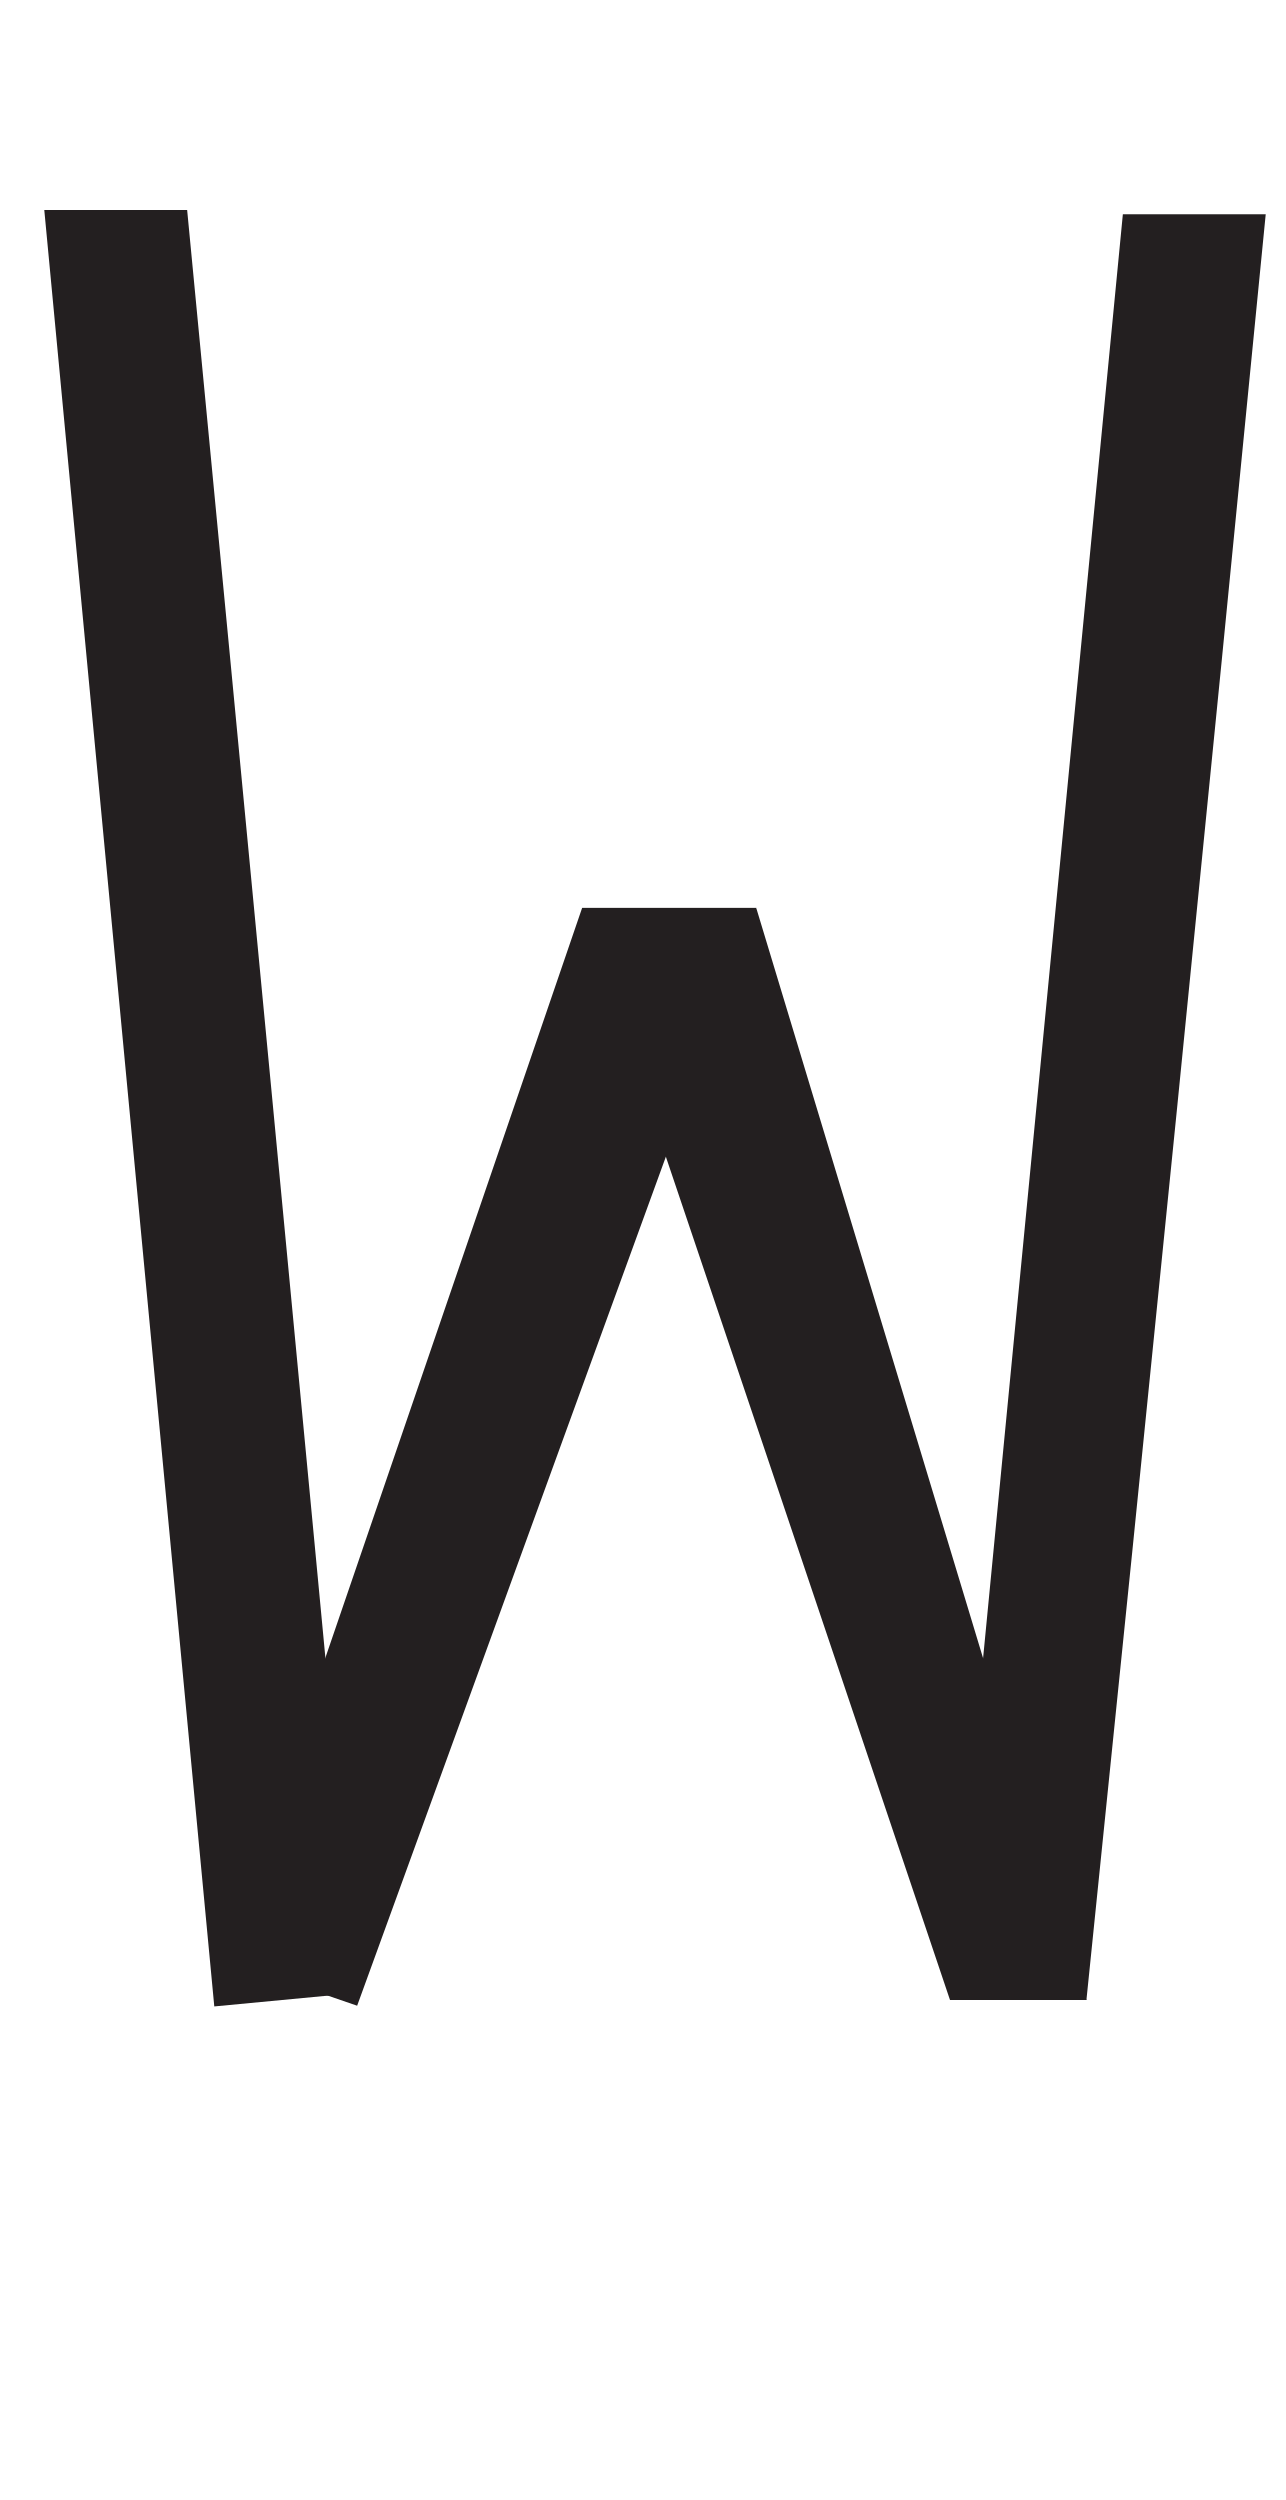
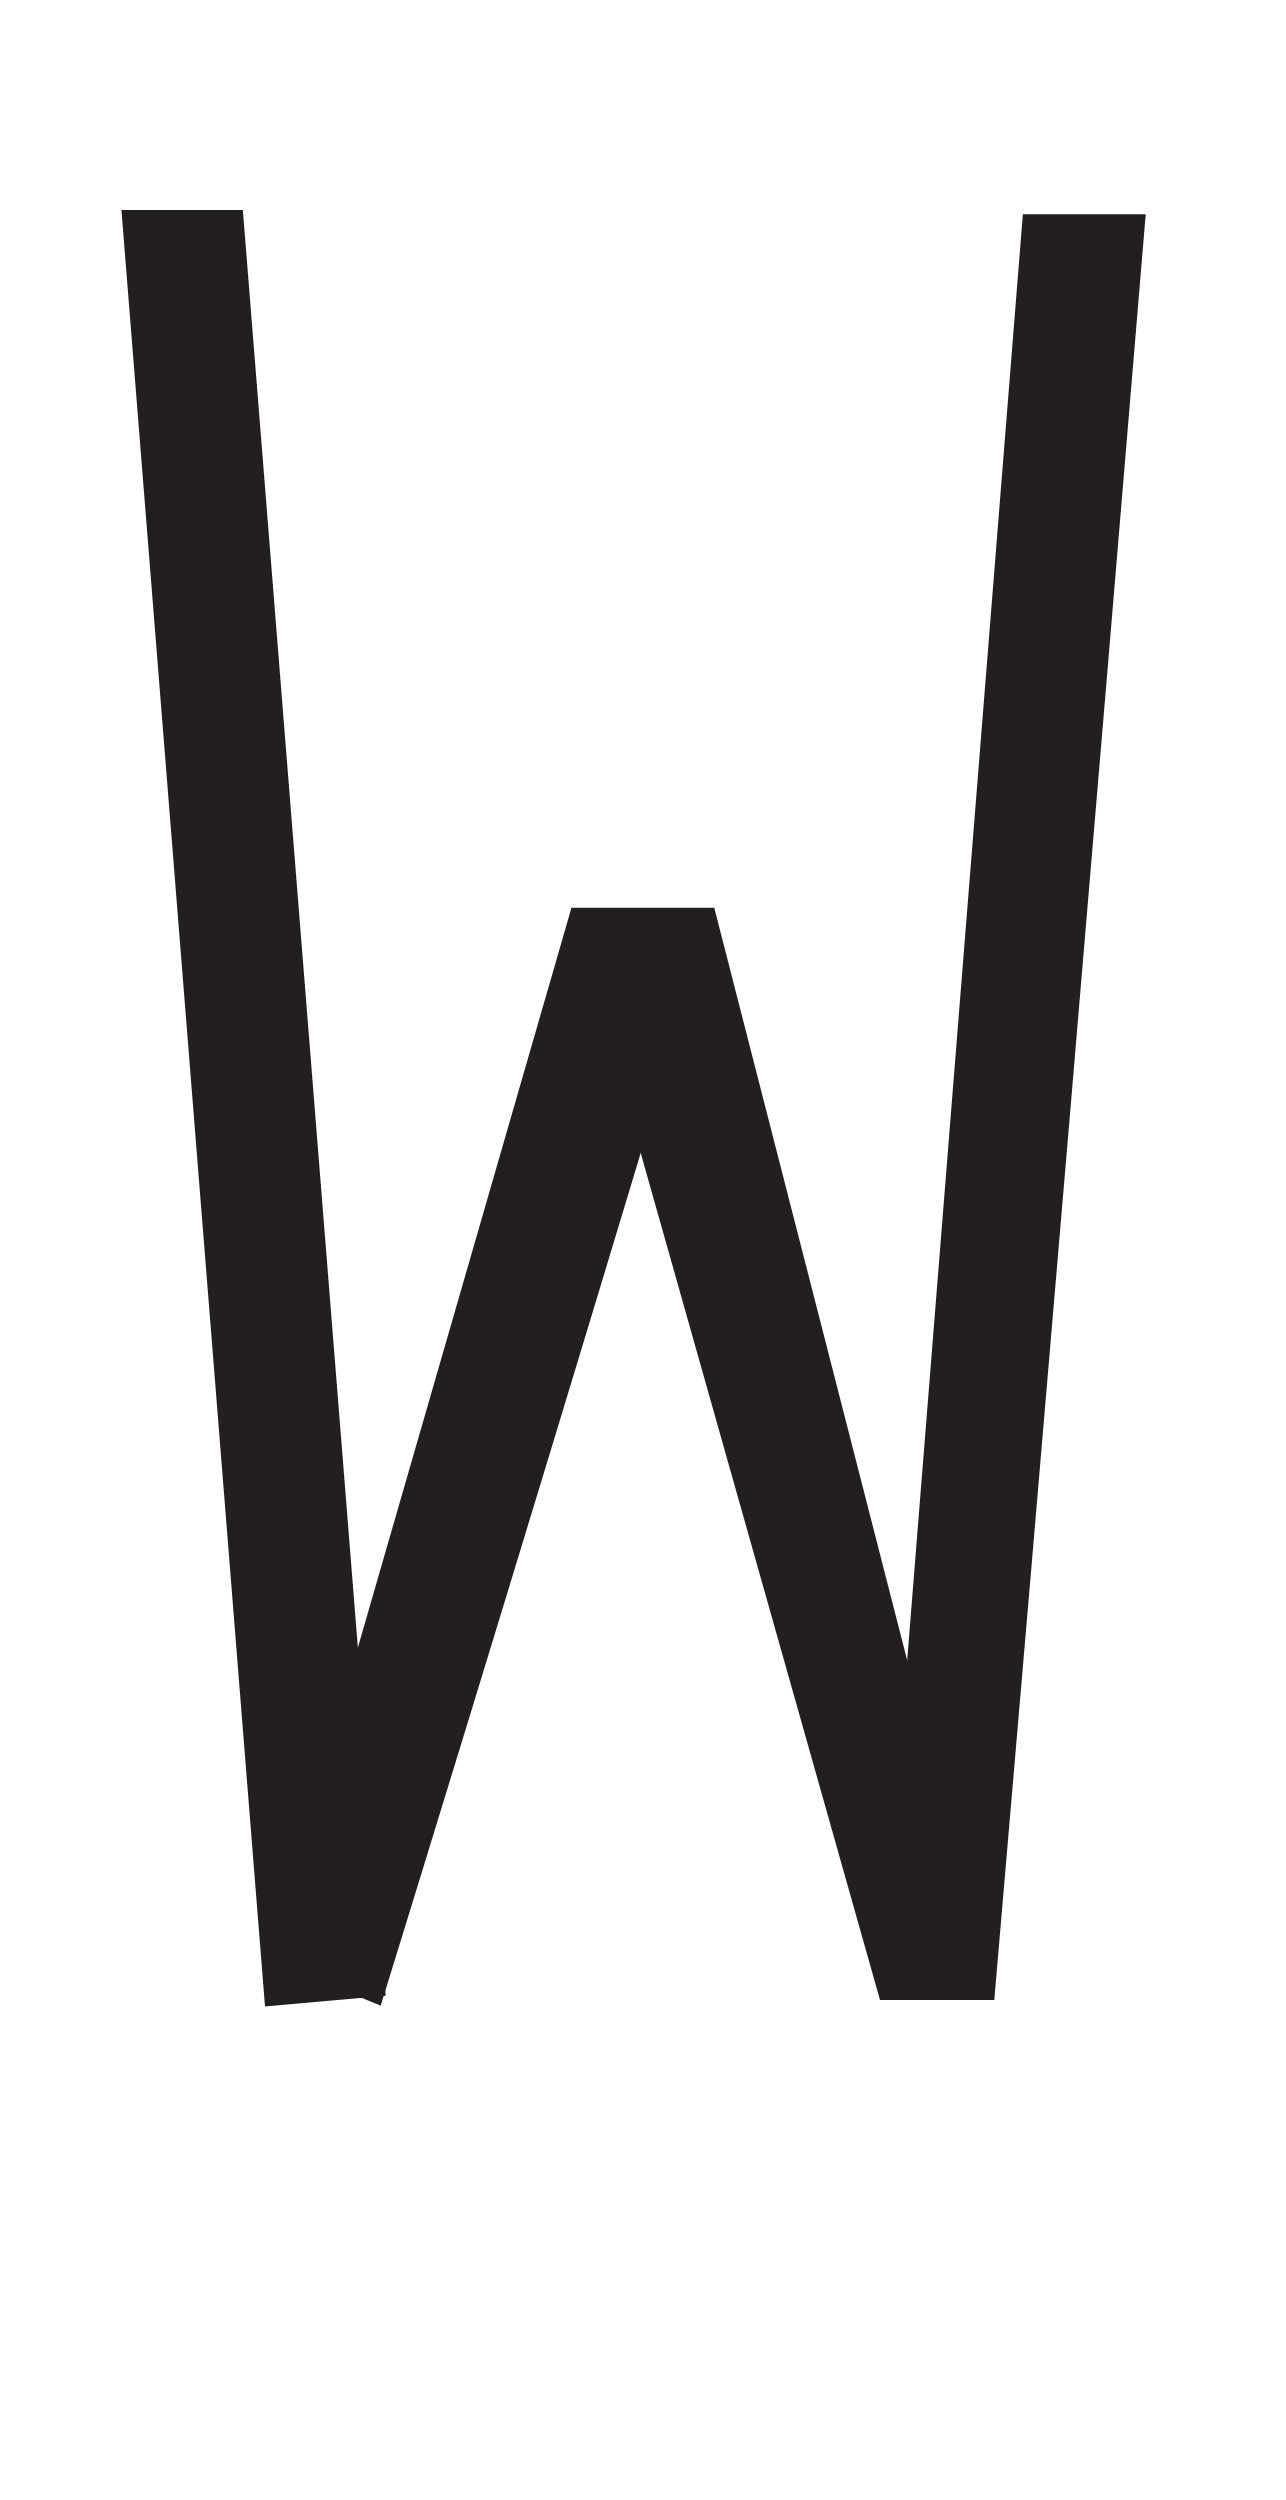
<svg xmlns="http://www.w3.org/2000/svg" viewBox="0 0 18 35">
  <defs>
    <style>.a{fill:#231f20;}</style>
  </defs>
-   <path class="a" d="M3,28.09.62,2.94h2Q3.82,15.42,5,27.9Z" />
-   <path class="a" d="M5,28.08l-1.89-.65L8.15,12.71h2.44Q7.79,20.4,5,28.08Z" />
-   <path class="a" d="M13.3,28q-2.57-7.64-5.15-15.28h2.44L15.21,28Z" />
-   <path class="a" d="M15.21,28H13.3q1.21-12.52,2.42-25h2Q16.5,15.46,15.21,28Z" />
+   <path class="a" d="M3.71,28.09,1.7,2.94H3.4l2,25Z" />
+   <path class="a" d="M5.33,28.08l-1.58-.65L8,12.71h2Q7.7,20.4,5.33,28.08Z" />
+   <path class="a" d="M12.32,28Q10.16,20.35,8,12.71h2L13.92,28Z" />
+   <path class="a" d="M13.92,28h-1.6q1-12.52,2-25h1.72Q15,15.46,13.92,28Z" />
</svg>
